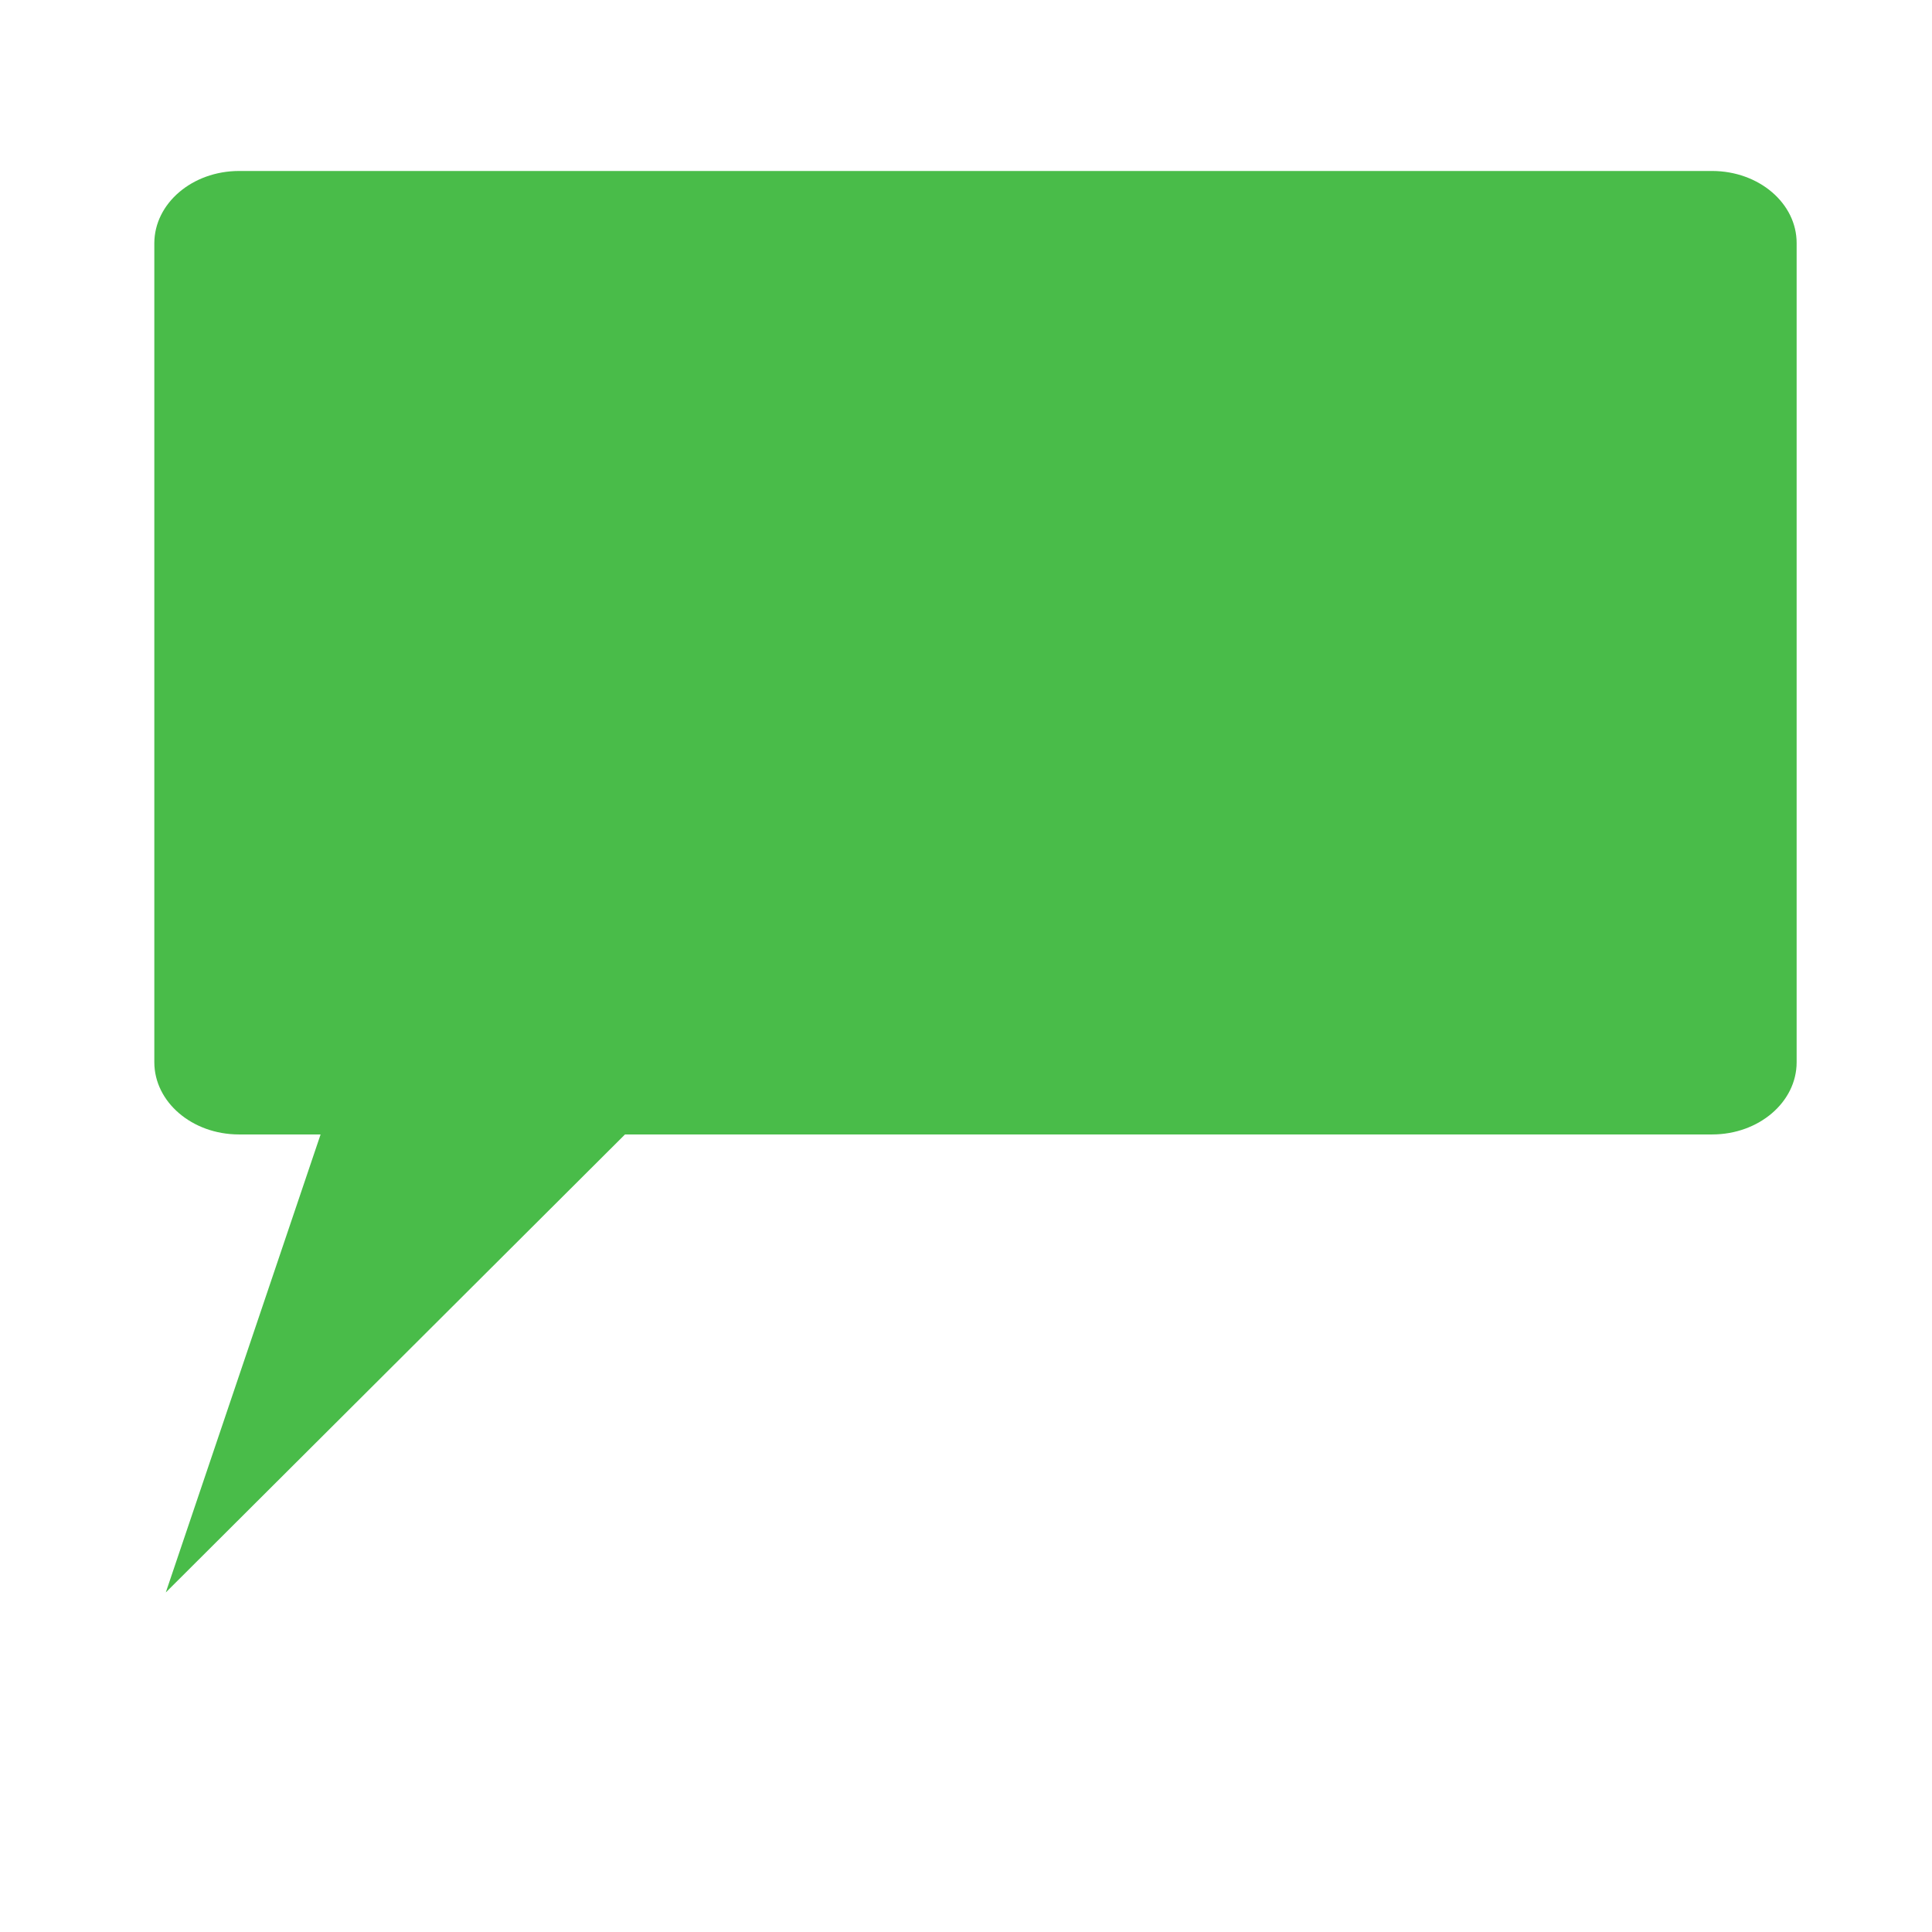
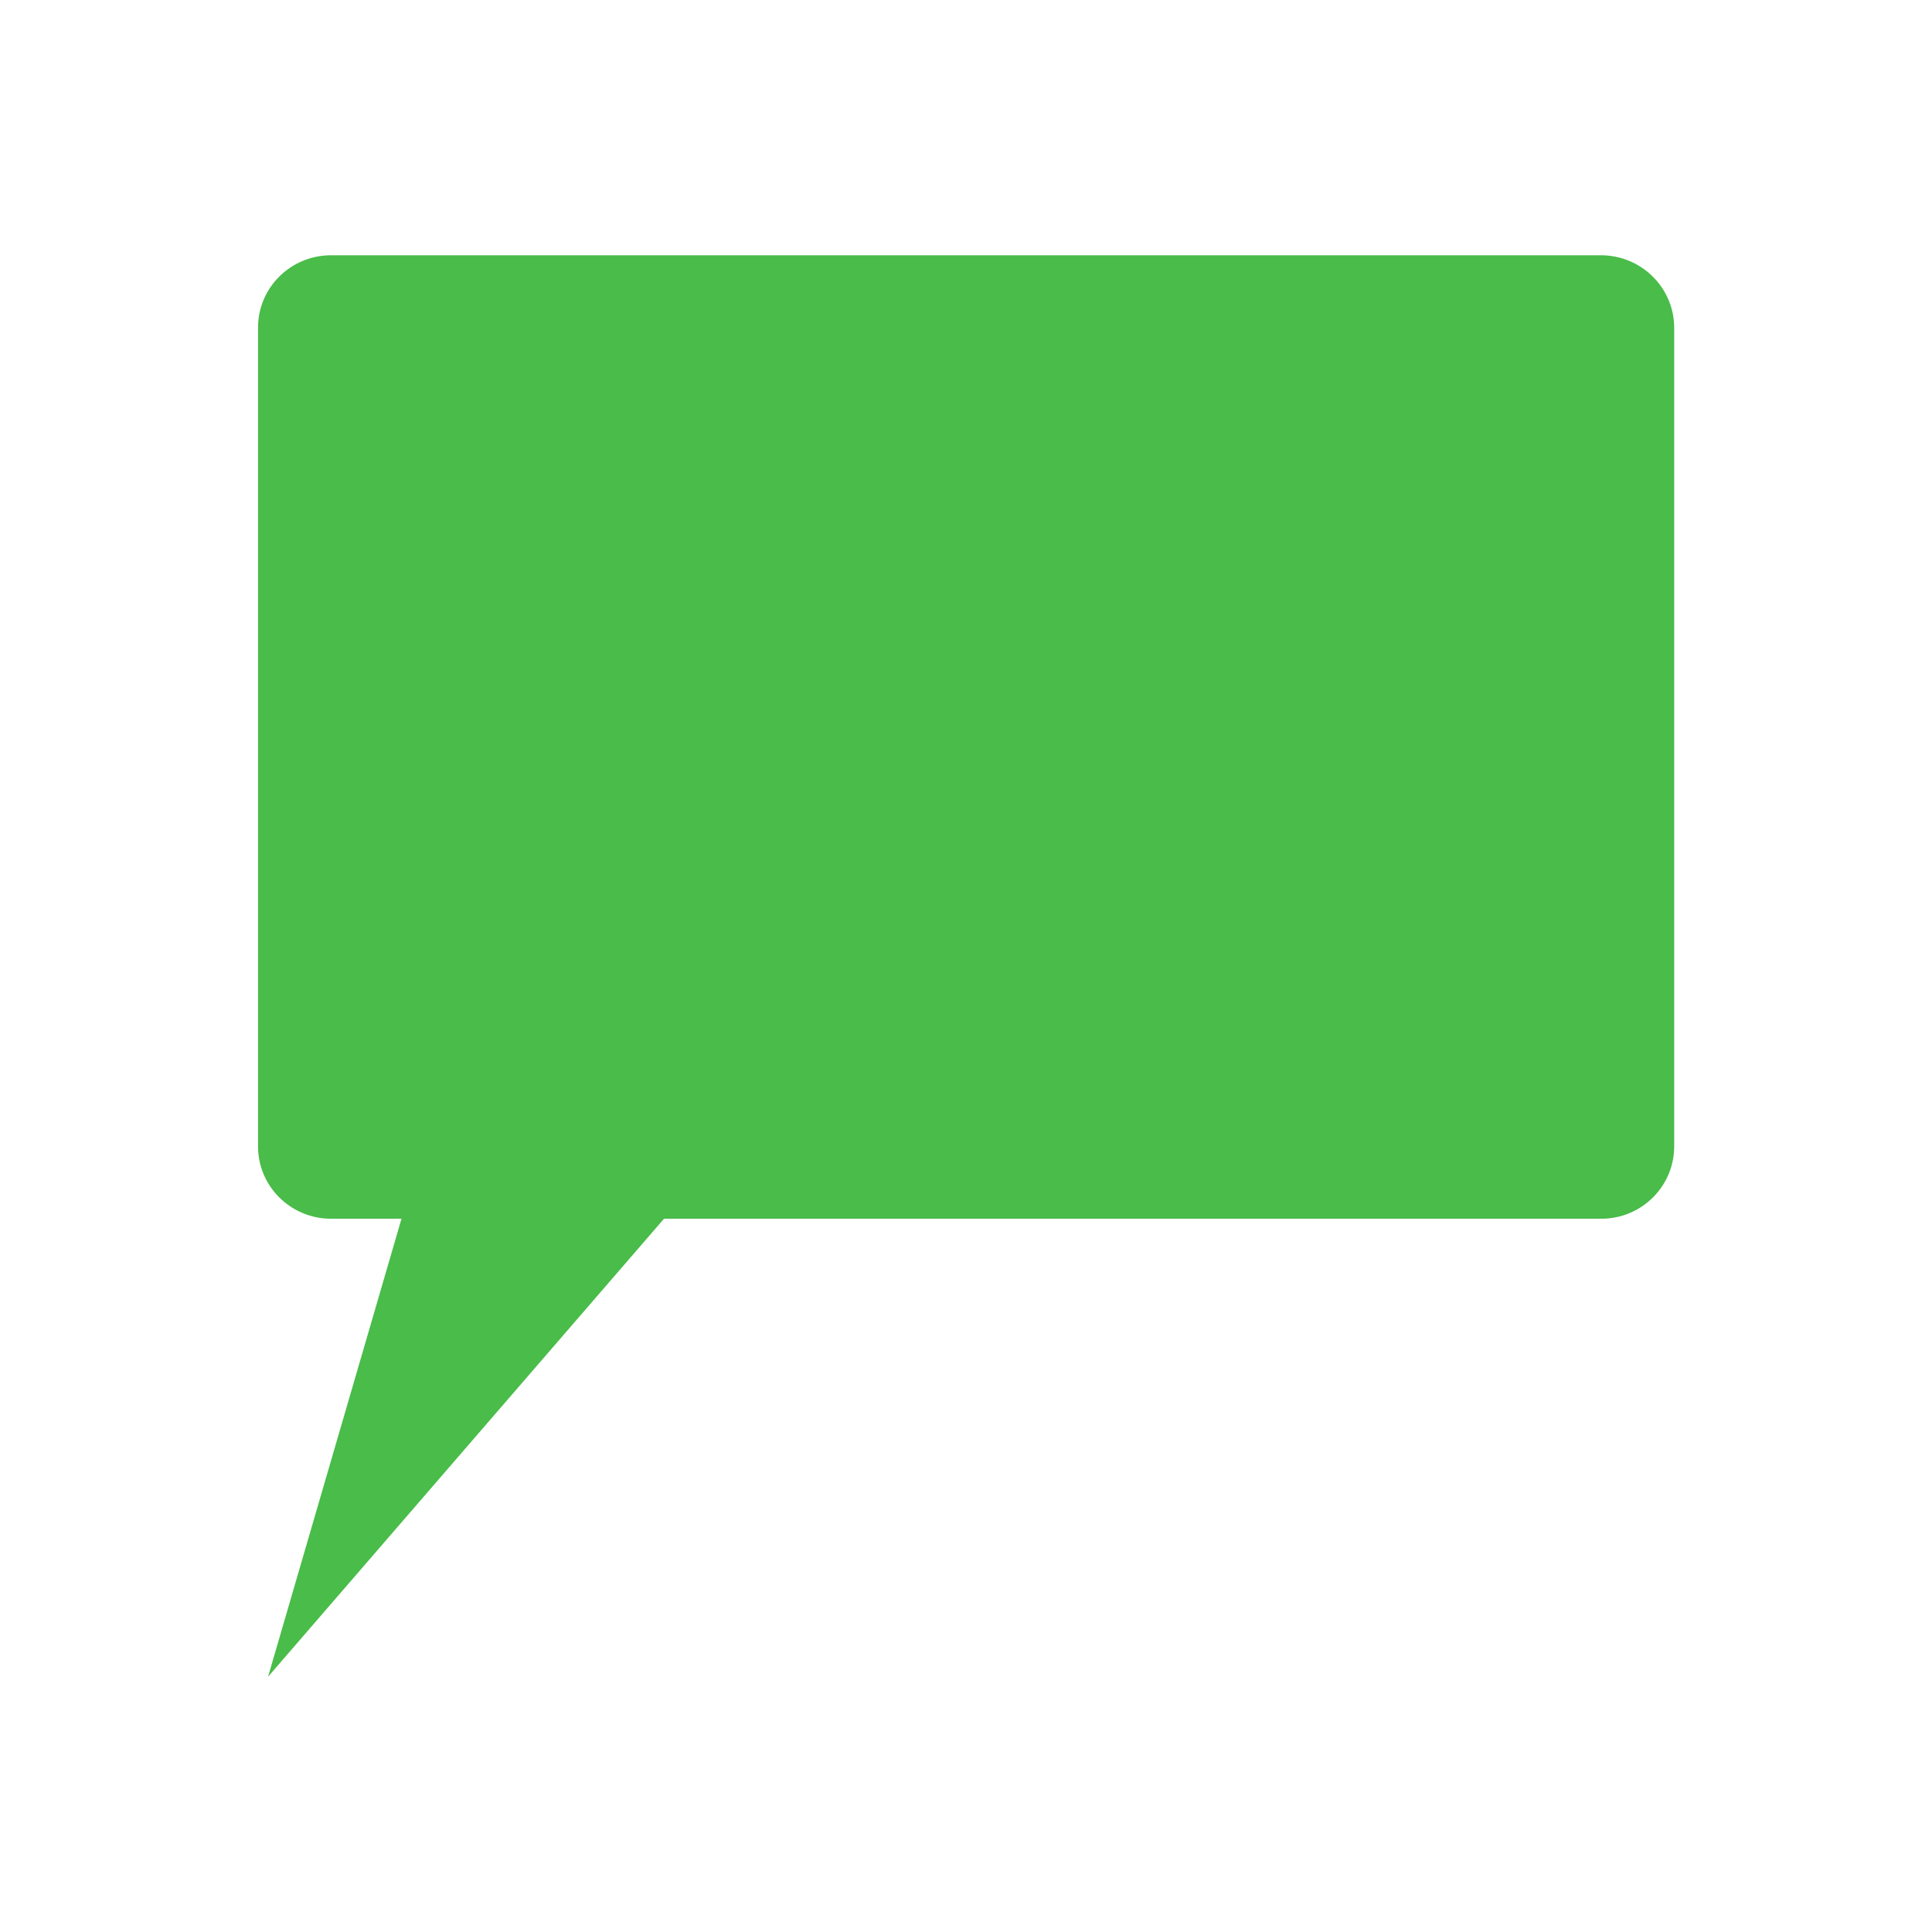
<svg xmlns="http://www.w3.org/2000/svg" height="16" width="16" id="svg2" version="1.1">
  <defs id="defs4" />
-   <path style="color:#000000;font-style:normal;font-variant:normal;font-weight:normal;font-stretch:normal;font-size:medium;line-height:normal;font-family:sans-serif;text-indent:0;text-align:start;text-decoration:none;text-decoration-line:none;text-decoration-style:solid;text-decoration-color:#000000;letter-spacing:normal;word-spacing:normal;text-transform:none;direction:ltr;block-progression:tb;writing-mode:lr-tb;baseline-shift:baseline;text-anchor:start;white-space:normal;clip-rule:nonzero;display:inline;overflow:visible;visibility:visible;opacity:1;isolation:auto;mix-blend-mode:normal;color-interpolation:sRGB;color-interpolation-filters:linearRGB;solid-color:#000000;solid-opacity:1;fill:#49bc49;fill-opacity:1;fill-rule:nonzero;stroke:none;stroke-width:1.4;stroke-linecap:round;stroke-linejoin:round;stroke-miterlimit:4;stroke-dasharray:none;stroke-dashoffset:0;stroke-opacity:1;color-rendering:auto;image-rendering:auto;shape-rendering:auto;text-rendering:auto;enable-background:accumulate" d="M 1.978,1.416 C 1.592,1.417 1.279,1.684 1.278,2.014 l 0,6.783 c 4.689e-4,0.33 0.313,0.597 0.699,0.598 l 0.678,0 -1.282,3.793 3.803,-3.793 9.004,0 c 0.386,-4.01e-4 0.699,-0.268 0.699,-0.598 l 0,-6.783 C 14.88,1.684 14.567,1.417 14.181,1.416 Z" id="rect8069" />
+   <path style="color:#000000;font-style:normal;font-variant:normal;font-weight:normal;font-stretch:normal;font-size:medium;line-height:normal;font-family:sans-serif;text-indent:0;text-align:start;text-decoration:none;text-decoration-line:none;text-decoration-style:solid;text-decoration-color:#000000;letter-spacing:normal;word-spacing:normal;text-transform:none;direction:ltr;block-progression:tb;writing-mode:lr-tb;baseline-shift:baseline;text-anchor:start;white-space:normal;clip-rule:nonzero;display:inline;overflow:visible;visibility:visible;opacity:1;isolation:auto;mix-blend-mode:normal;color-interpolation:sRGB;color-interpolation-filters:linearRGB;solid-color:#000000;solid-opacity:1;fill:#49bc49;fill-opacity:1;fill-rule:nonzero;stroke:none;stroke-width:1.4;stroke-linecap:round;stroke-linejoin:round;stroke-miterlimit:4;stroke-dasharray:none;stroke-dashoffset:0;stroke-opacity:1;color-rendering:auto;image-rendering:auto;shape-rendering:auto;text-rendering:auto;enable-background:accumulate" d="M 2.74,2.114 C 2.407,2.115 2.137,2.382 2.137,2.712 l 0,6.783 c 4.043e-4,0.33 0.27,0.597 0.603,0.598 l 0.585,0 -1.105,3.793 3.279,-3.793 7.763,0 c 0.333,-4.01e-4 0.602,-0.268 0.603,-0.598 l 0,-6.783 C 13.863,2.382 13.593,2.115 13.26,2.114 Z" id="rect8069-7" />
</svg>
